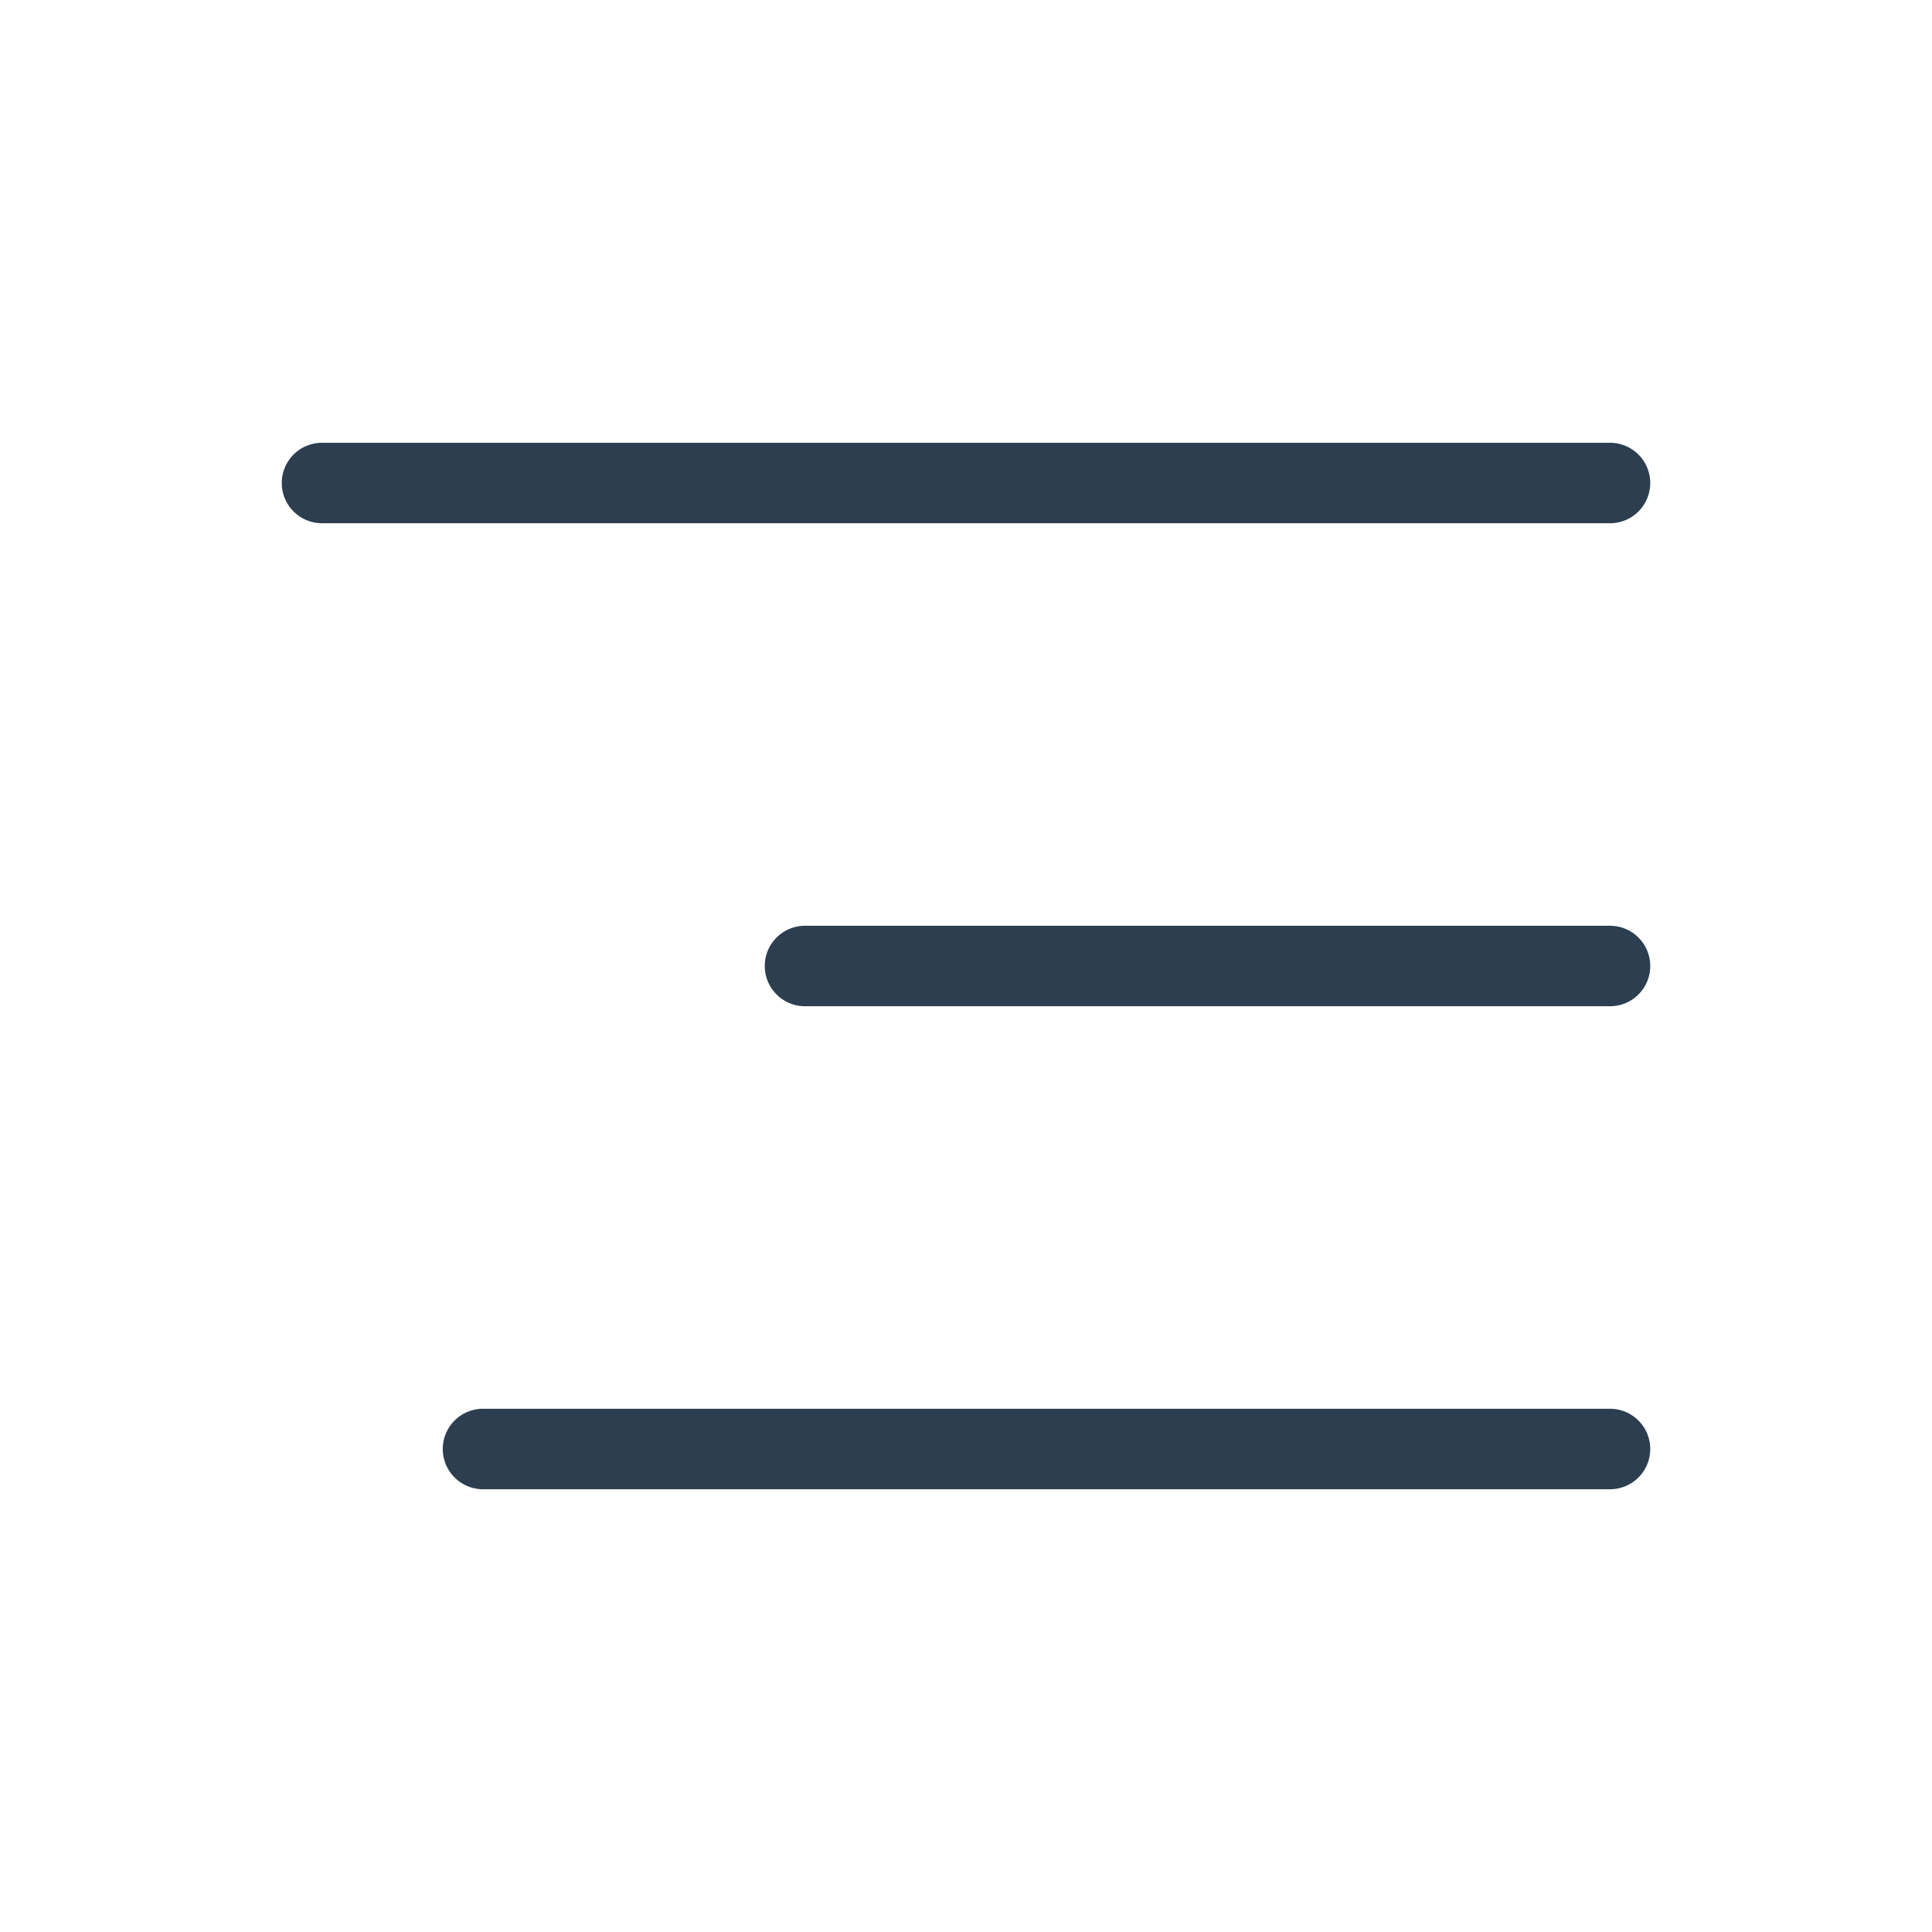
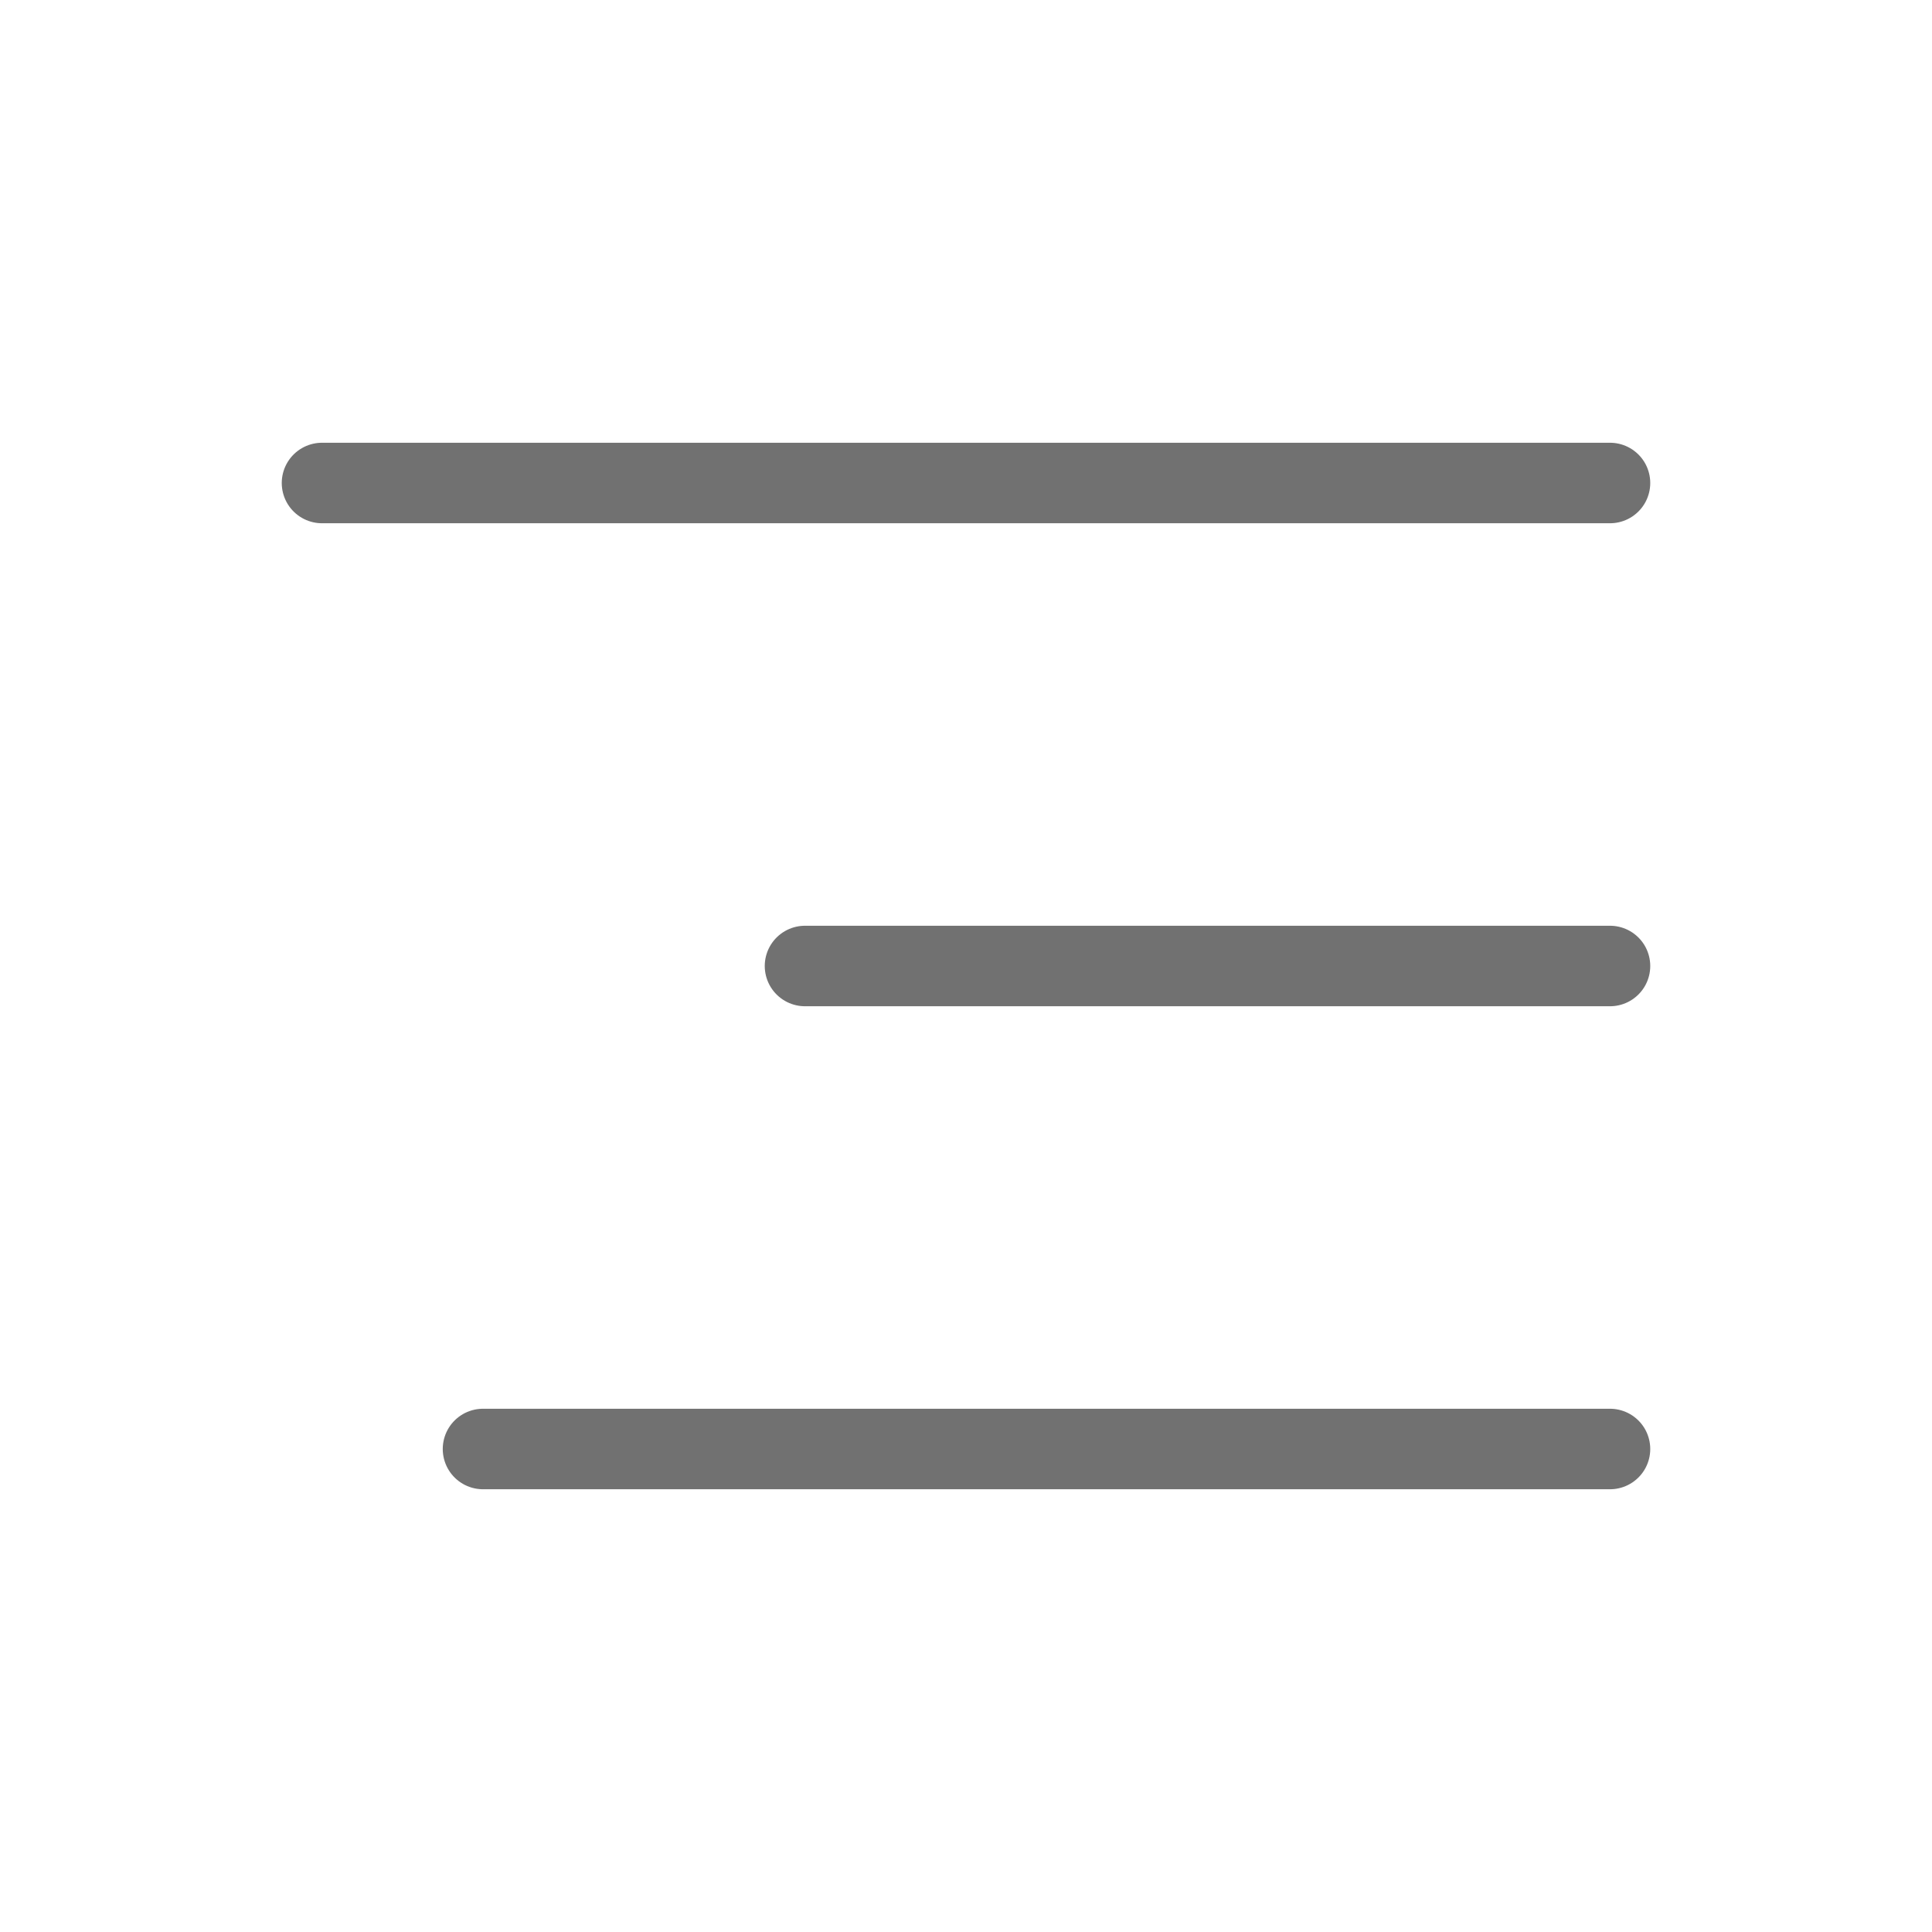
- <svg xmlns="http://www.w3.org/2000/svg" class="icon icon-tabler icon-tabler-align-right" width="1.6rem" height="1.6rem" viewBox="0 0 24 24" stroke-width="1" stroke="#2c3e50" fill="none" stroke-linecap="round" stroke-linejoin="round">
+ <svg xmlns="http://www.w3.org/2000/svg" class="icon icon-tabler icon-tabler-align-right" width="1.6rem" height="1.6rem" viewBox="0 0 24 24" stroke-width="1" stroke="#717171" fill="none" stroke-linecap="round" stroke-linejoin="round">
  <path stroke="none" d="M0 0h24v24H0z" fill="none" />
  <line x1="4" y1="6" x2="20" y2="6" />
  <line x1="10" y1="12" x2="20" y2="12" />
  <line x1="6" y1="18" x2="20" y2="18" />
</svg>
